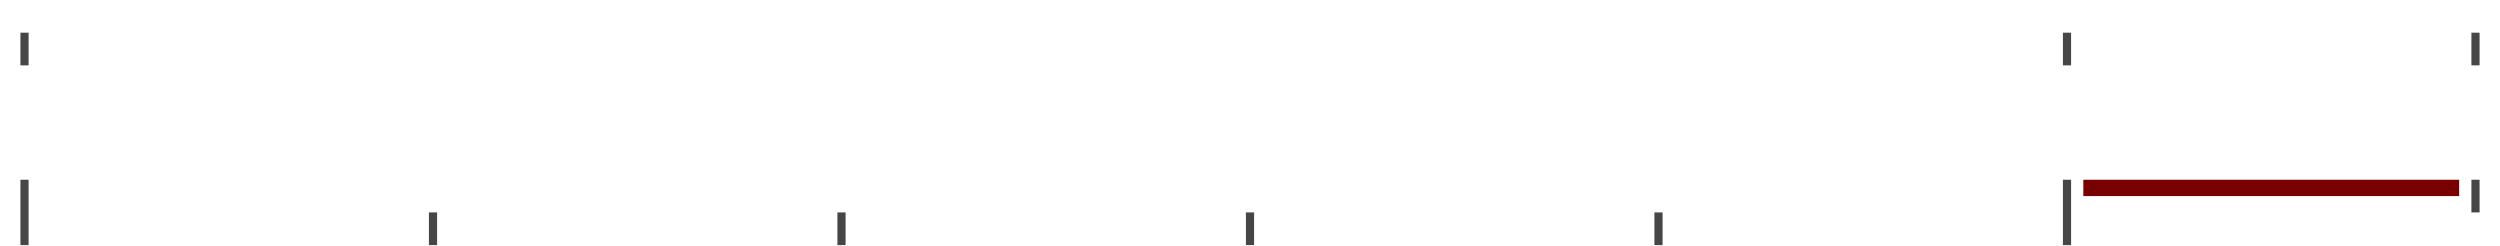
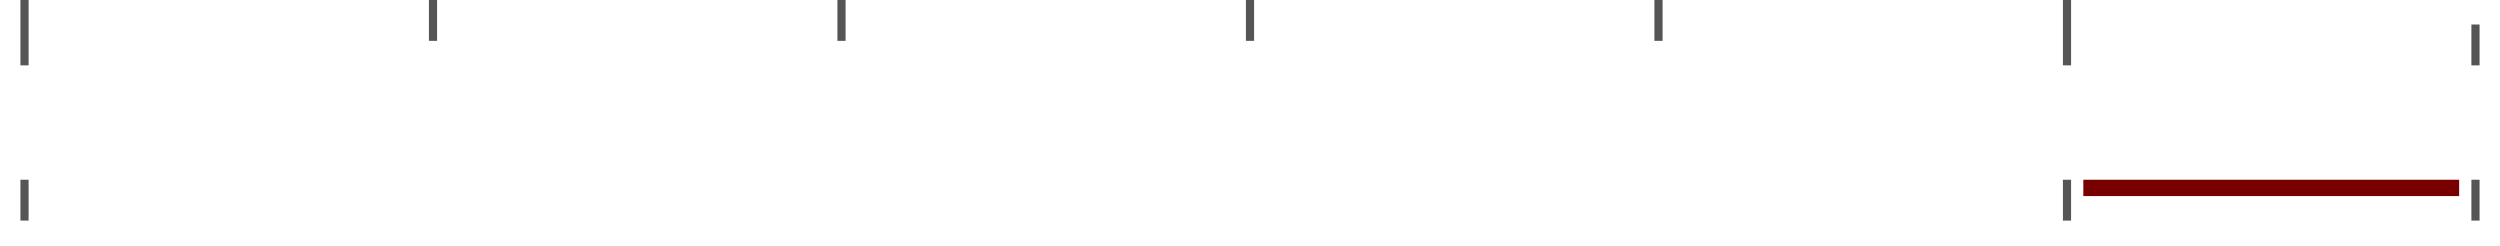
<svg xmlns="http://www.w3.org/2000/svg" width="306" height="30">
-   <path d="M 3,22 3,30 M 53,26 53,30 M 103,26 103,30 M 153,26 153,30 M 203,26 203,30 M 253,22 253,30 M 303,22 303,26 M 3,4 3,8 M 253,4 253,8 M 303,4 303,8" style="fill:none;stroke:rgb(70,70,70);stroke-width:1" />
+   <path d="M 3,0 3,8 M 53,0 53,5 M 103,0 103,5 M 153,0 153,5 M 203,0 203,5 M 253,0 253,8 M 303,3 303,8 M 3,22 3,27 M 253,22 253,27 M 303,22 303,27" style="fill:none;stroke:rgb(85,85,85);stroke-width:1" />
  <path d="M 255,23 301,23" style="fill:none;stroke:rgb(120,0,0);stroke-width:2" />
</svg>
